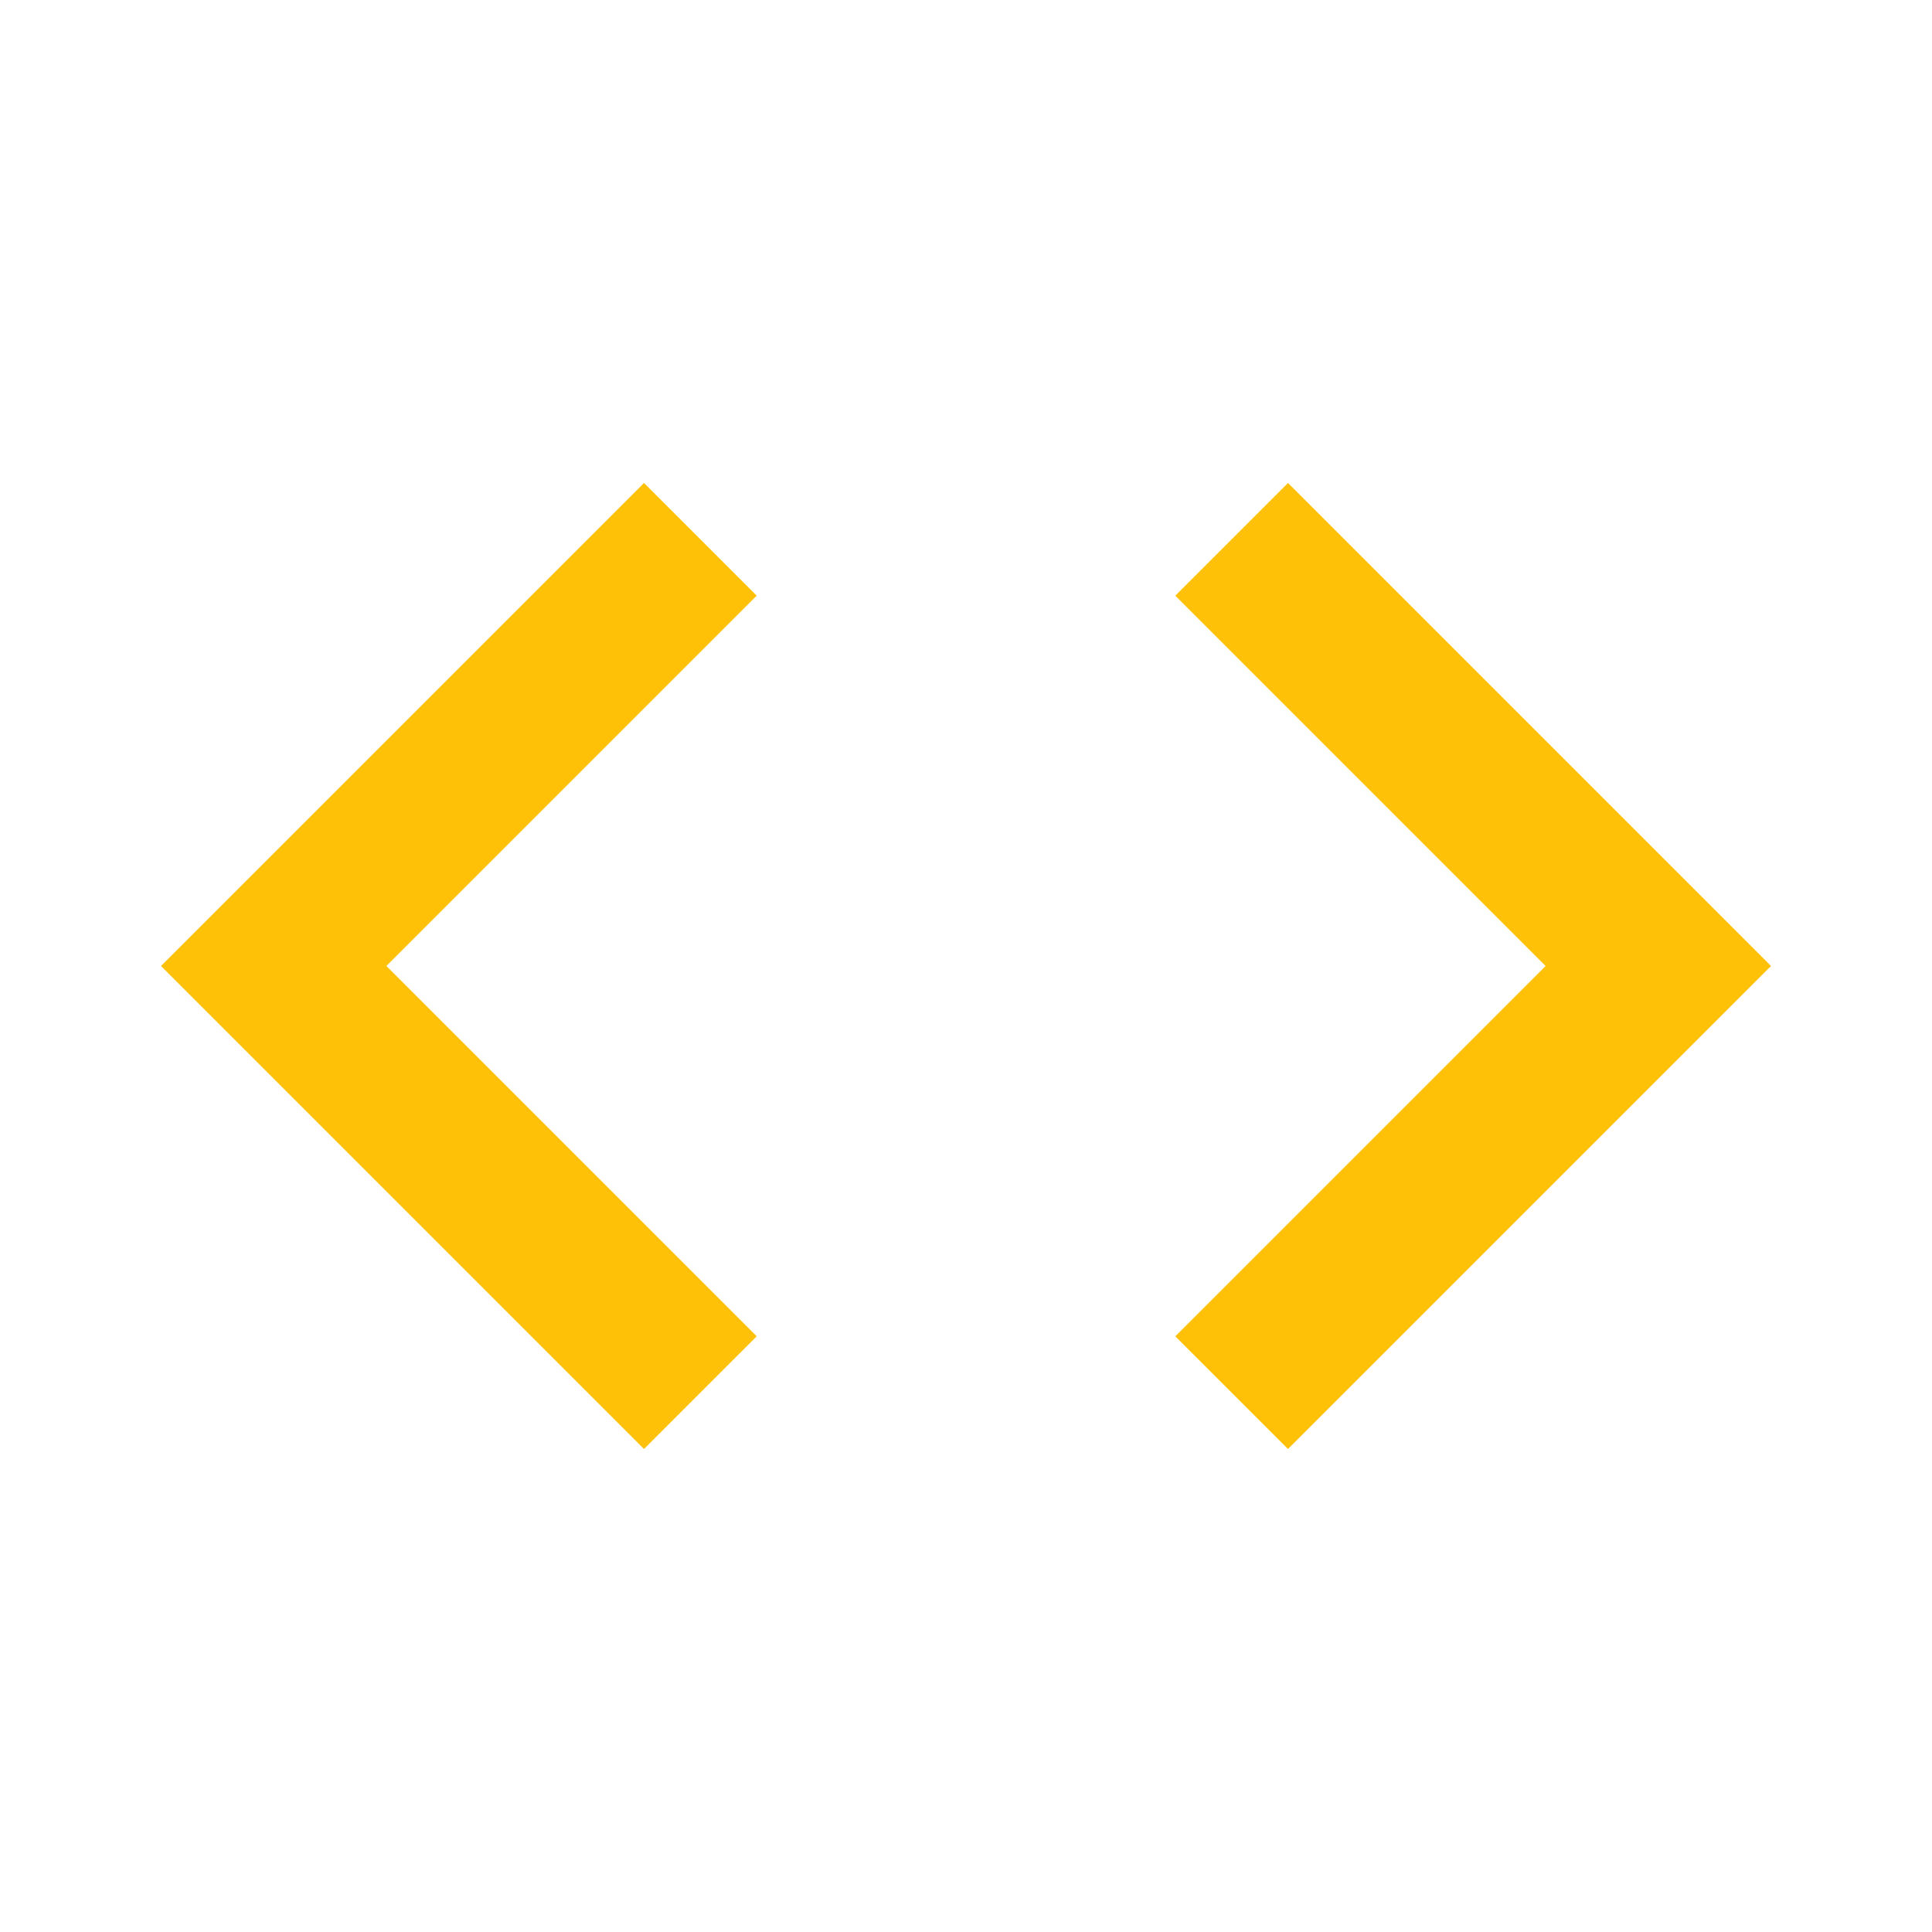
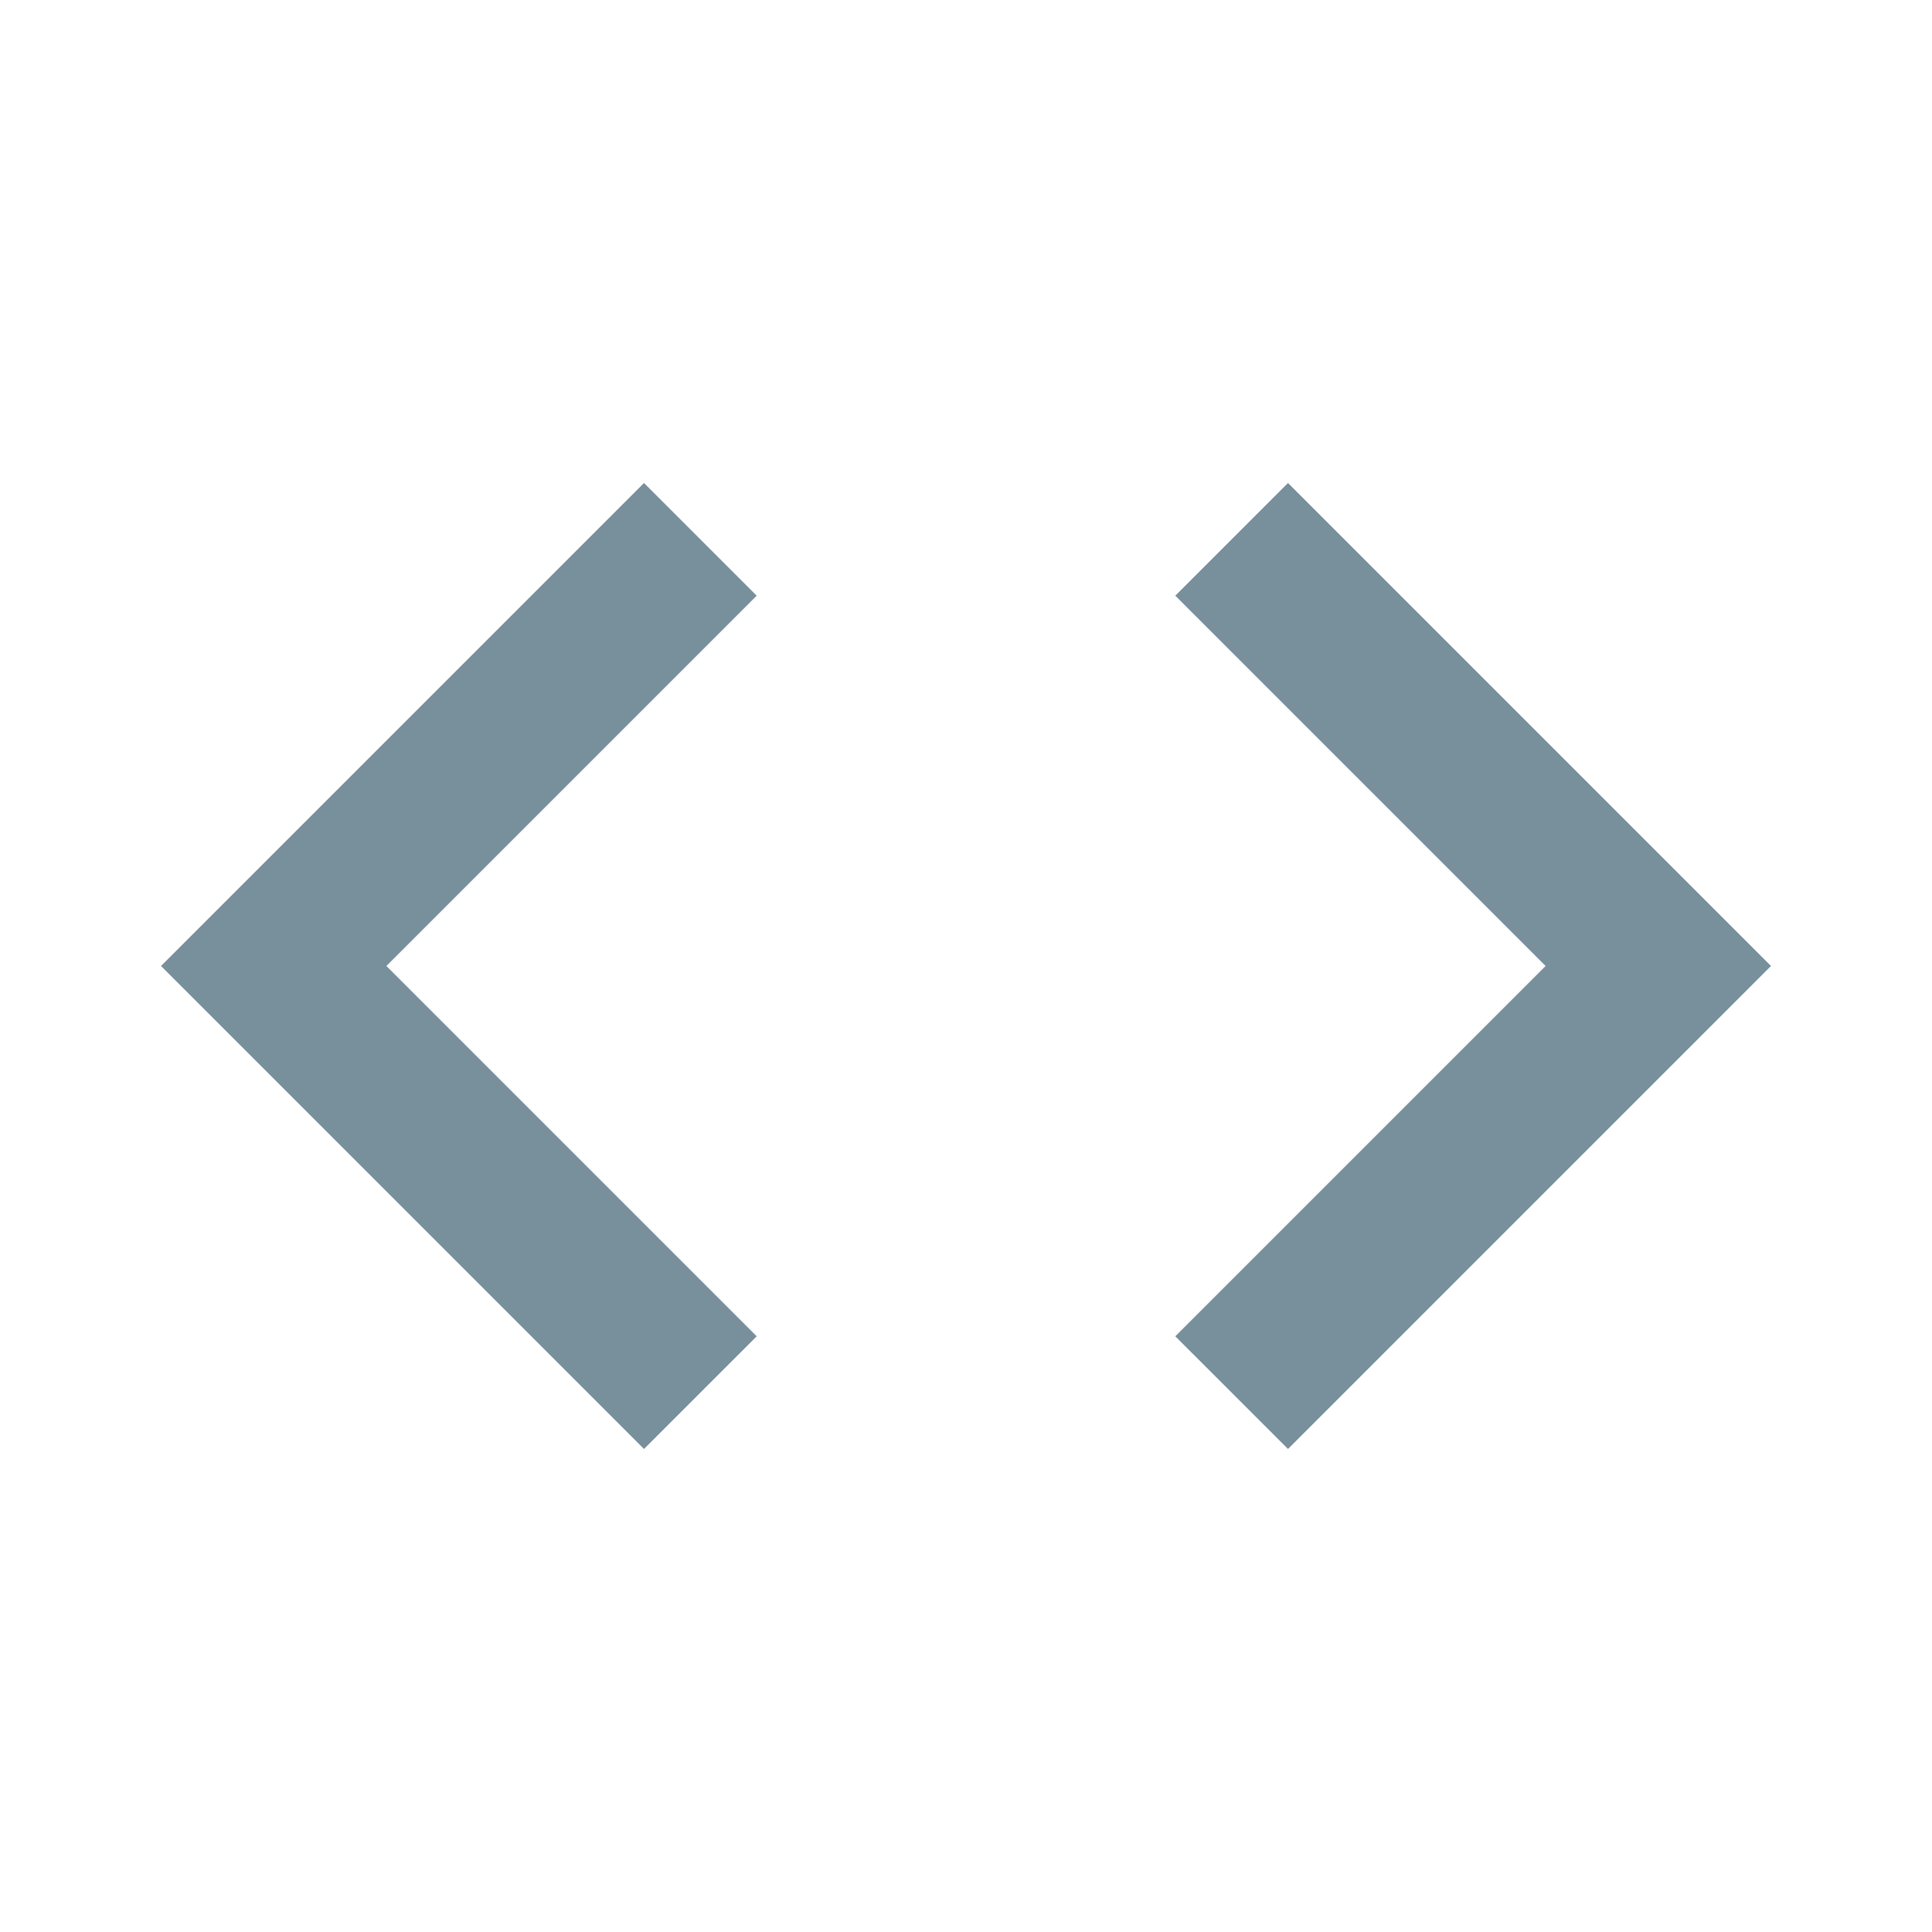
- <svg xmlns="http://www.w3.org/2000/svg" width="24" height="24" viewBox="0 0 24 24" fill="#ffc107">
+ <svg xmlns="http://www.w3.org/2000/svg" width="24" height="24" viewBox="0 0 24 24" fill="#78909c">
  <path fill="none" d="M0 0h24v24H0V0z" />
  <path d="M9.4 16.6L4.8 12l4.6-4.6L8 6l-6 6 6 6 1.4-1.4zm5.2 0l4.6-4.6-4.6-4.6L16 6l6 6-6 6-1.4-1.4z" />
</svg>
